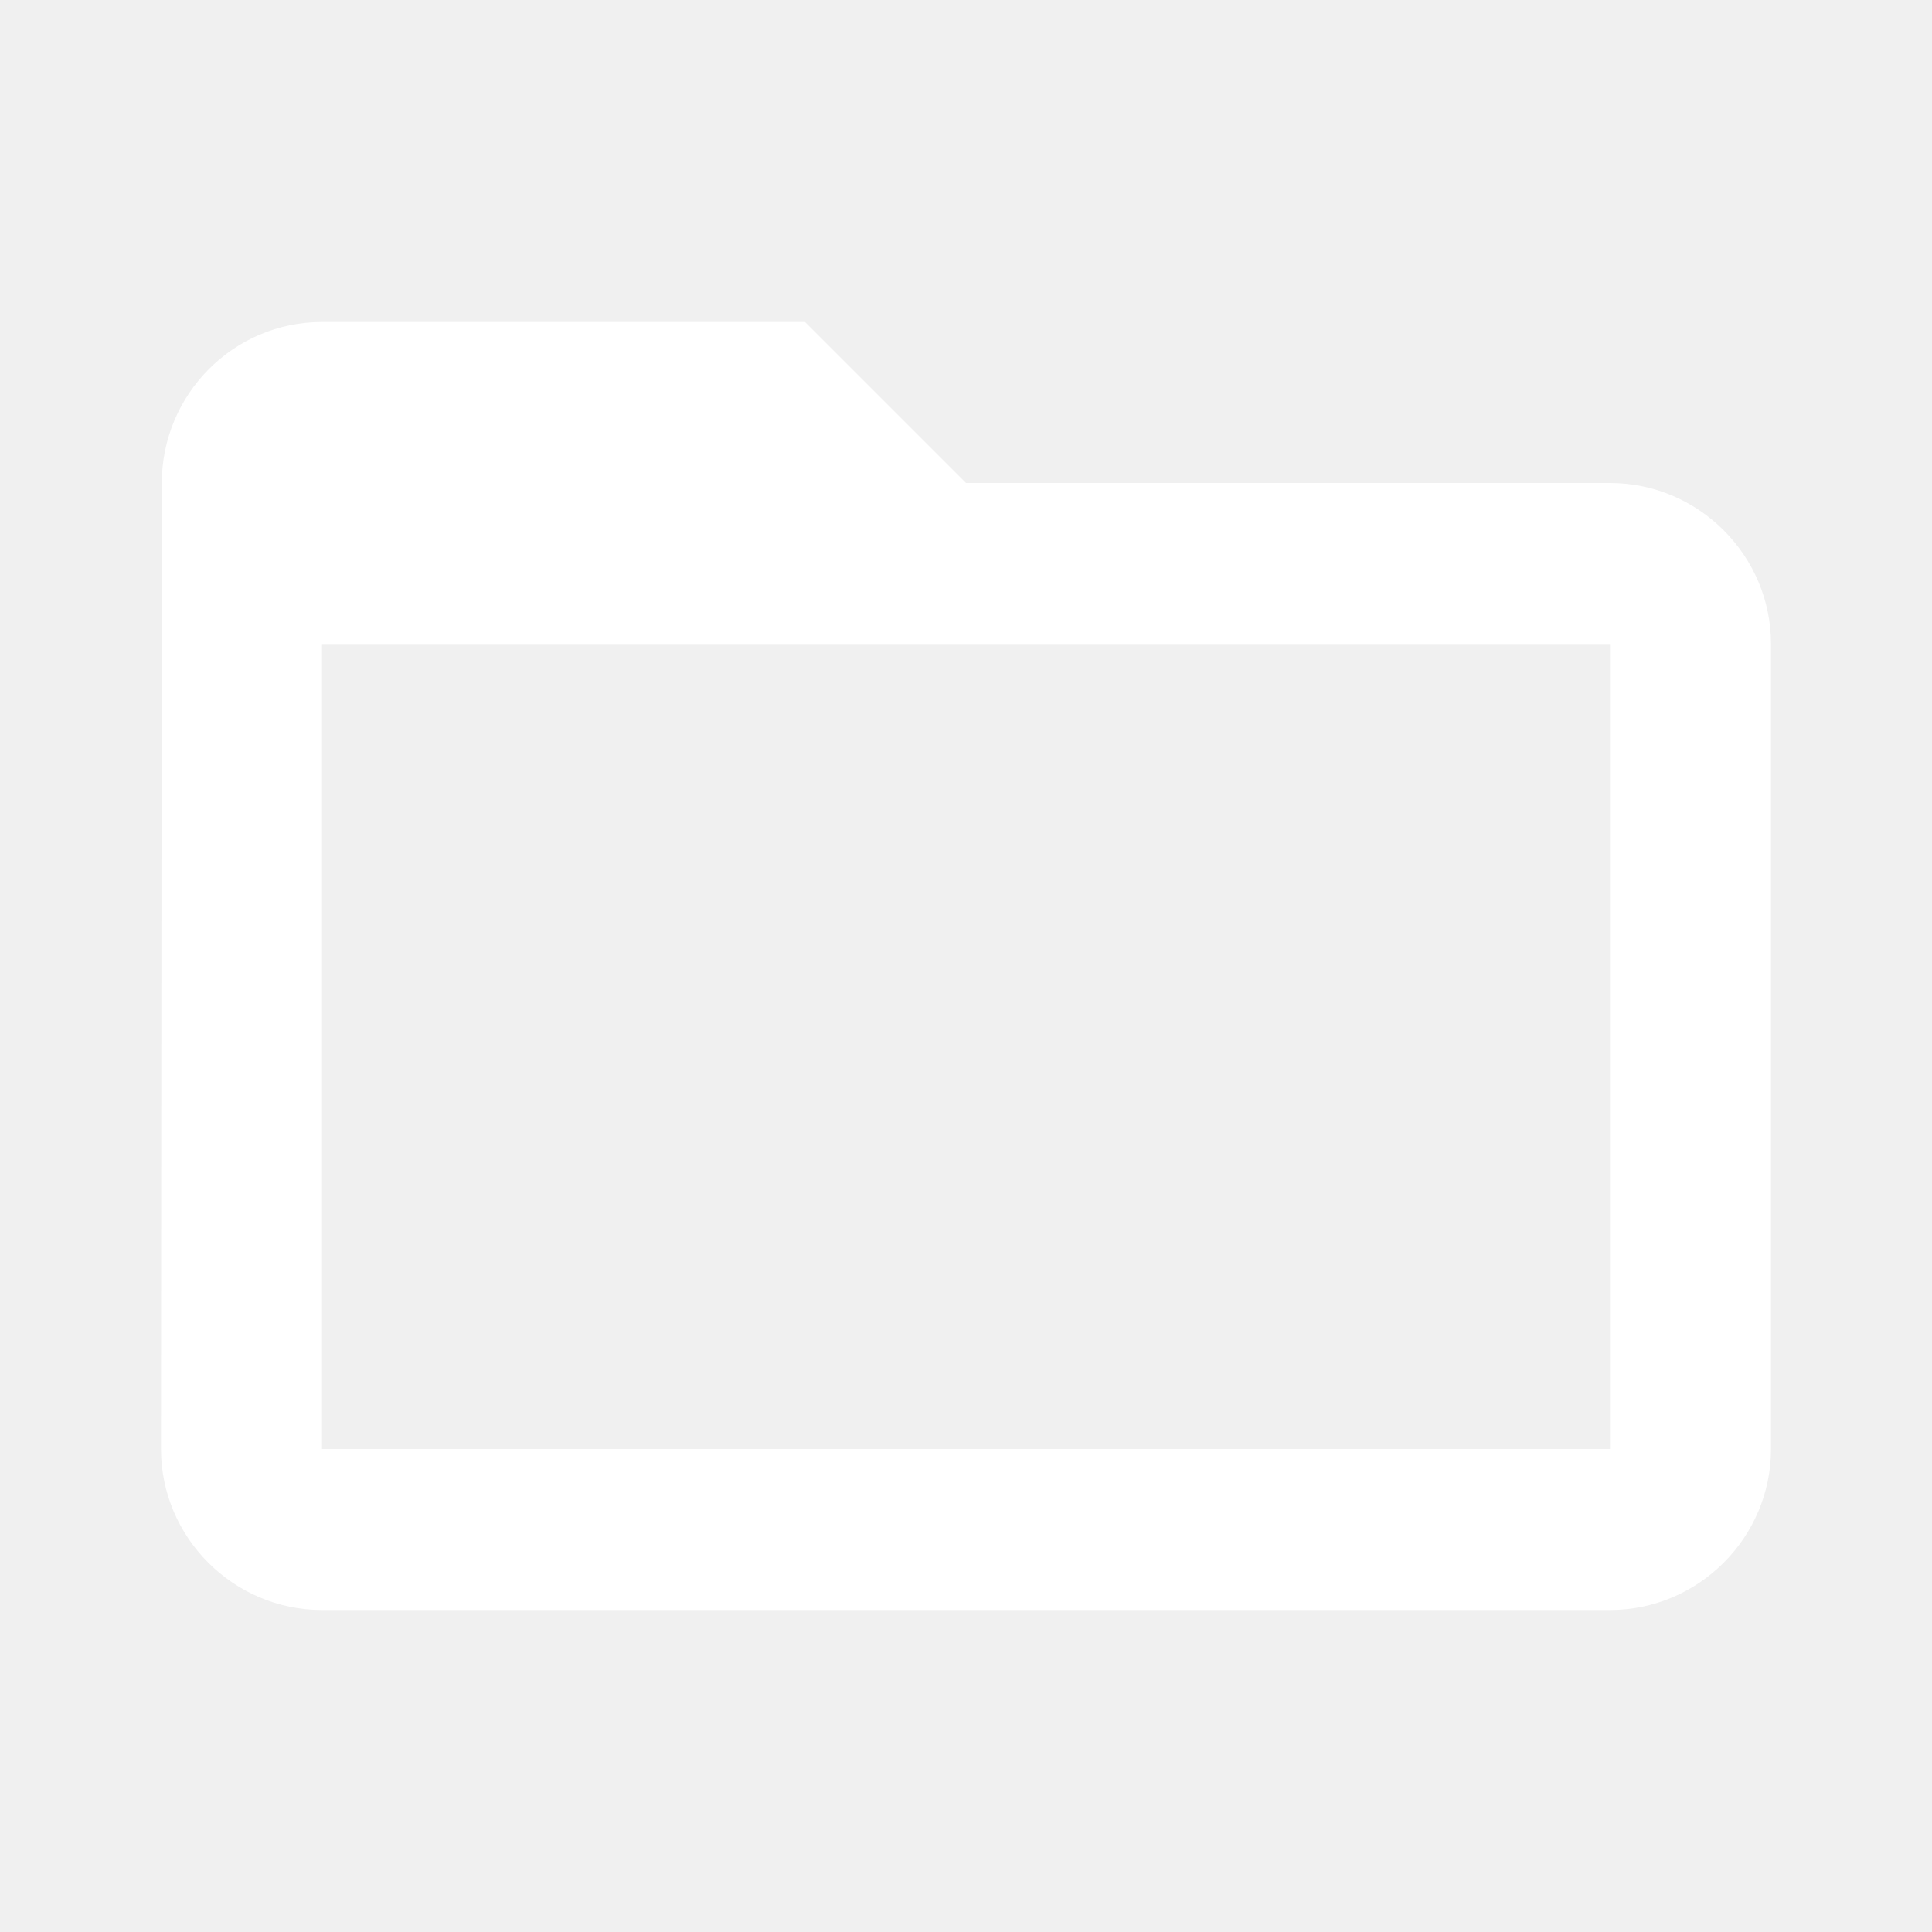
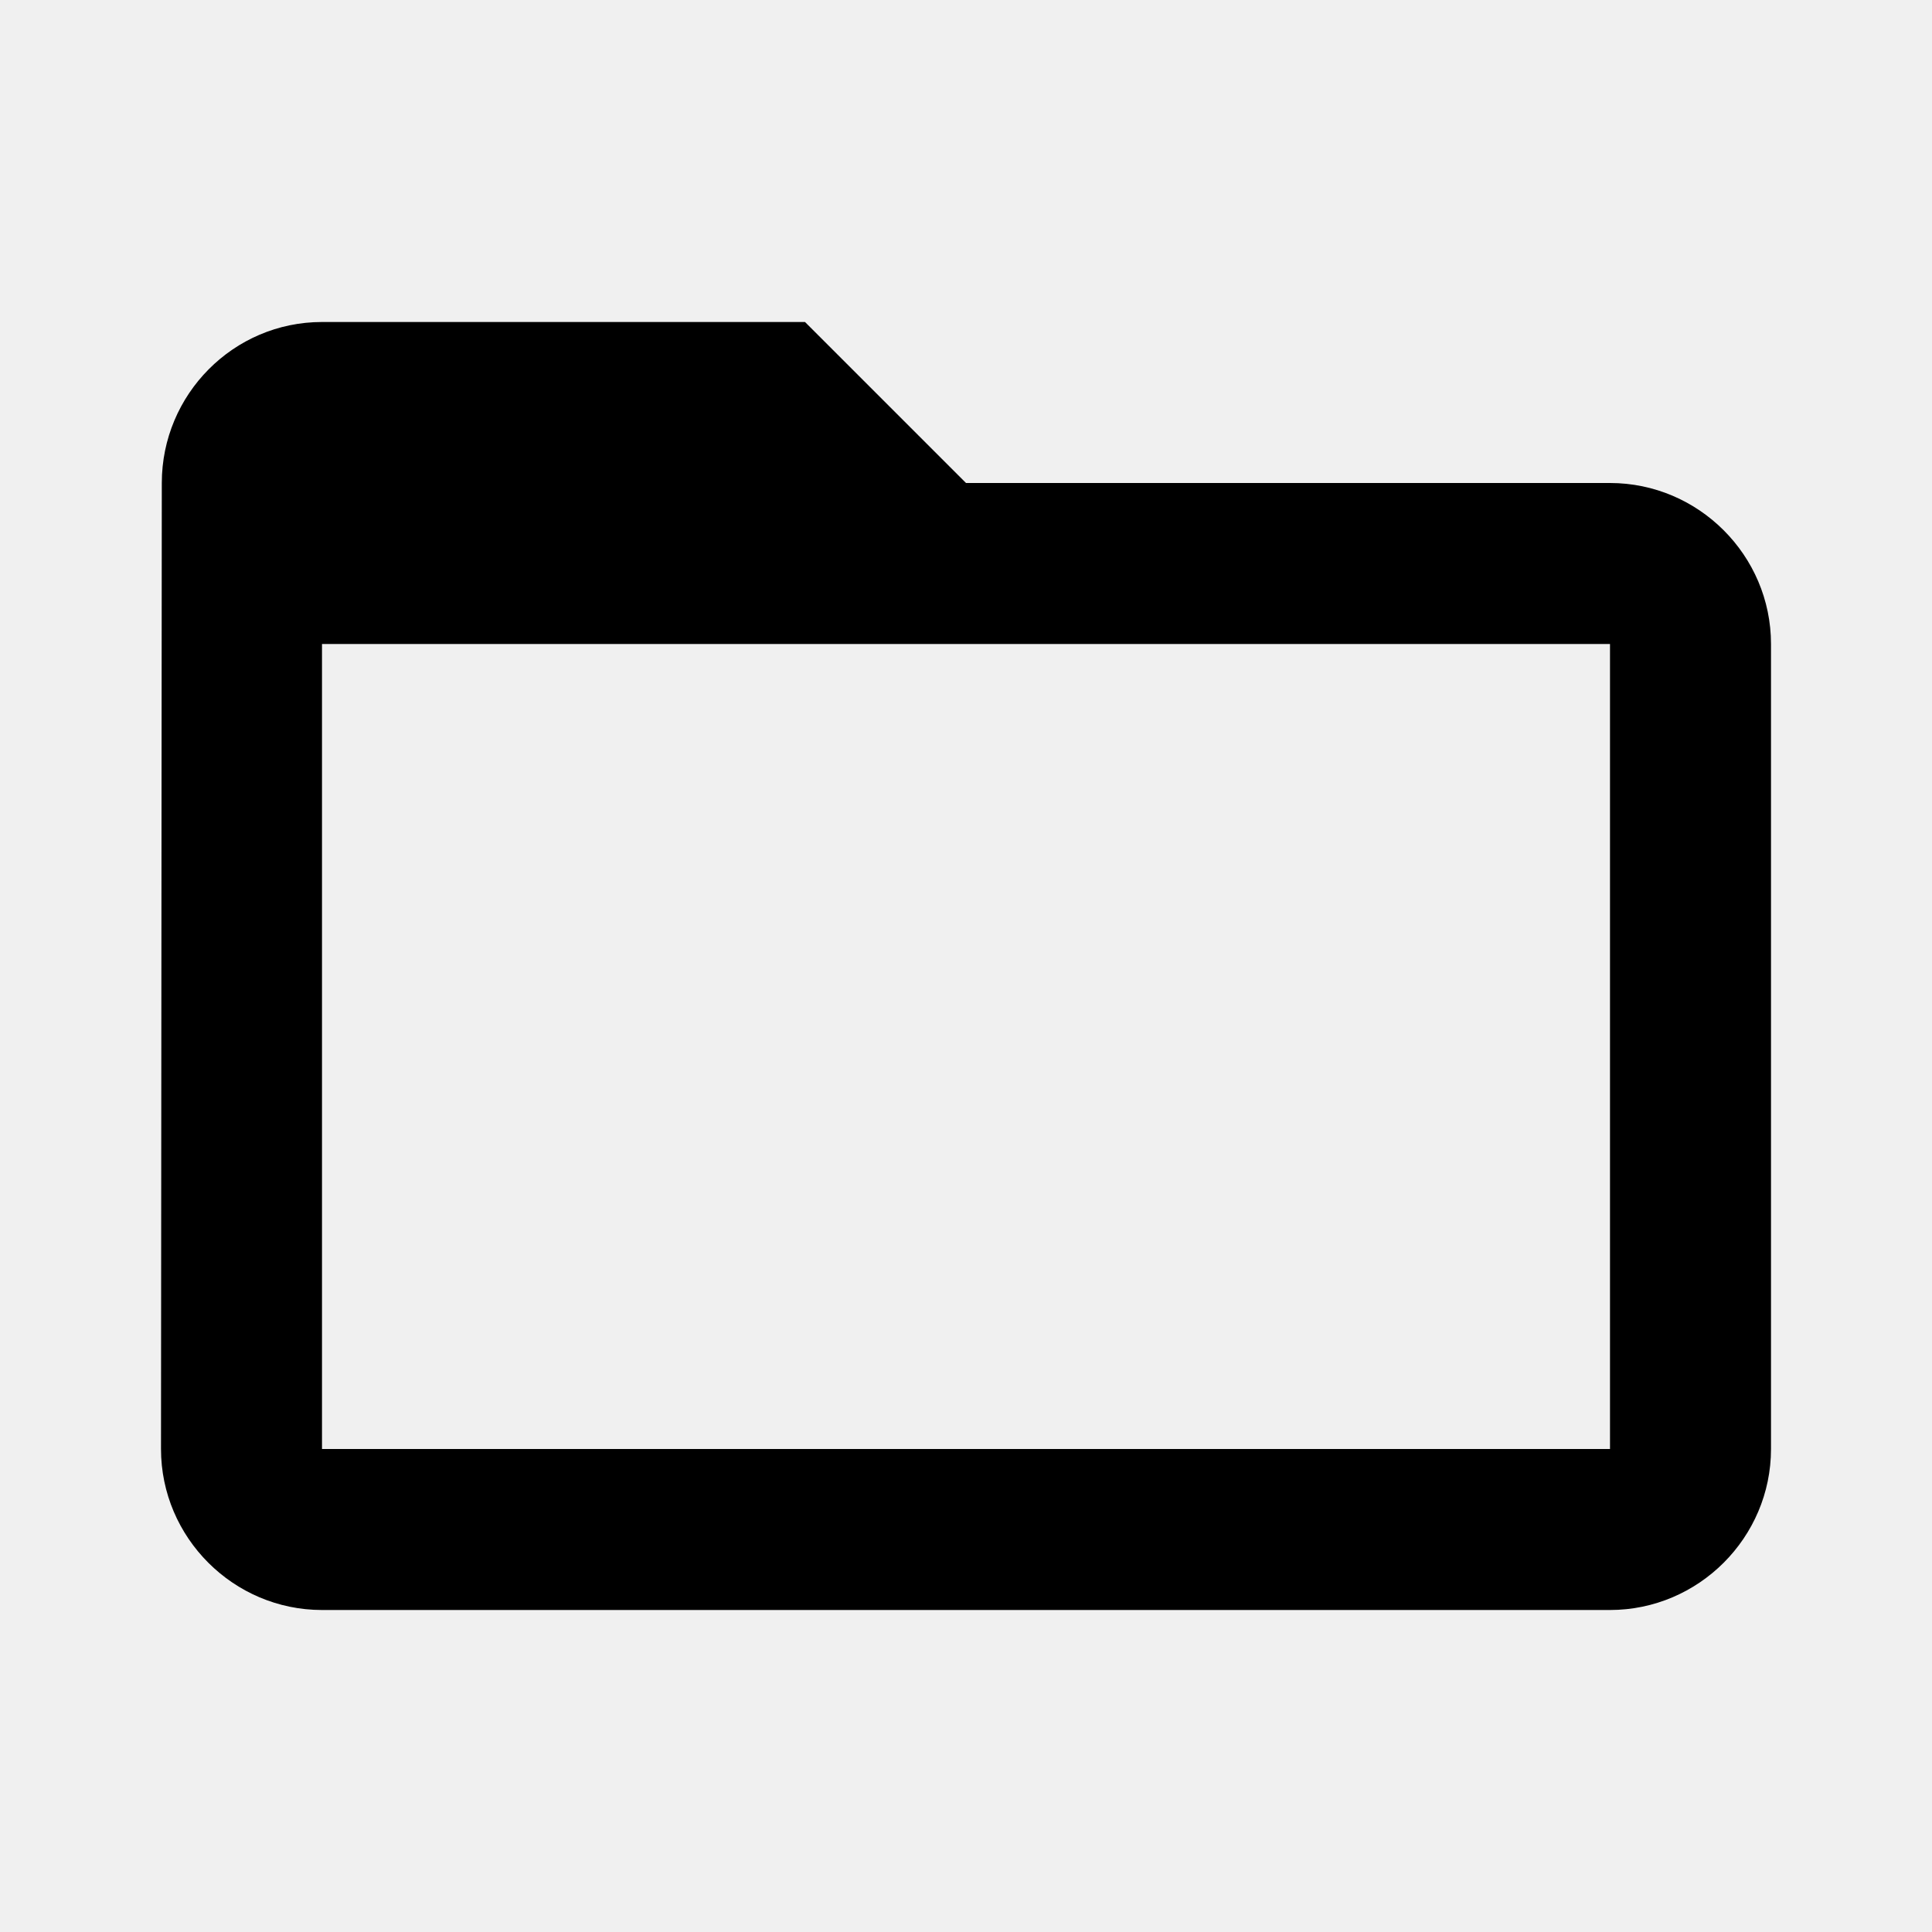
<svg xmlns="http://www.w3.org/2000/svg" width="24" height="24" viewBox="0 0 24 24">
  <path d="M0 0h24v24H0z" fill="none" />
-   <path fill="#ffffff" d="M20 6h-8l-2-2H4c-1.1 0-1.99.9-1.99 2L2 18c0 1.1.9 2 2 2h16c1.1 0 2-.9 2-2V8c0-1.1-.9-2-2-2zm0 12H4V8h16v10z" />
+   <path d="M20 6h-8l-2-2H4c-1.1 0-1.99.9-1.99 2L2 18c0 1.1.9 2 2 2h16c1.1 0 2-.9 2-2V8c0-1.1-.9-2-2-2zm0 12H4V8h16v10z" />
</svg>
